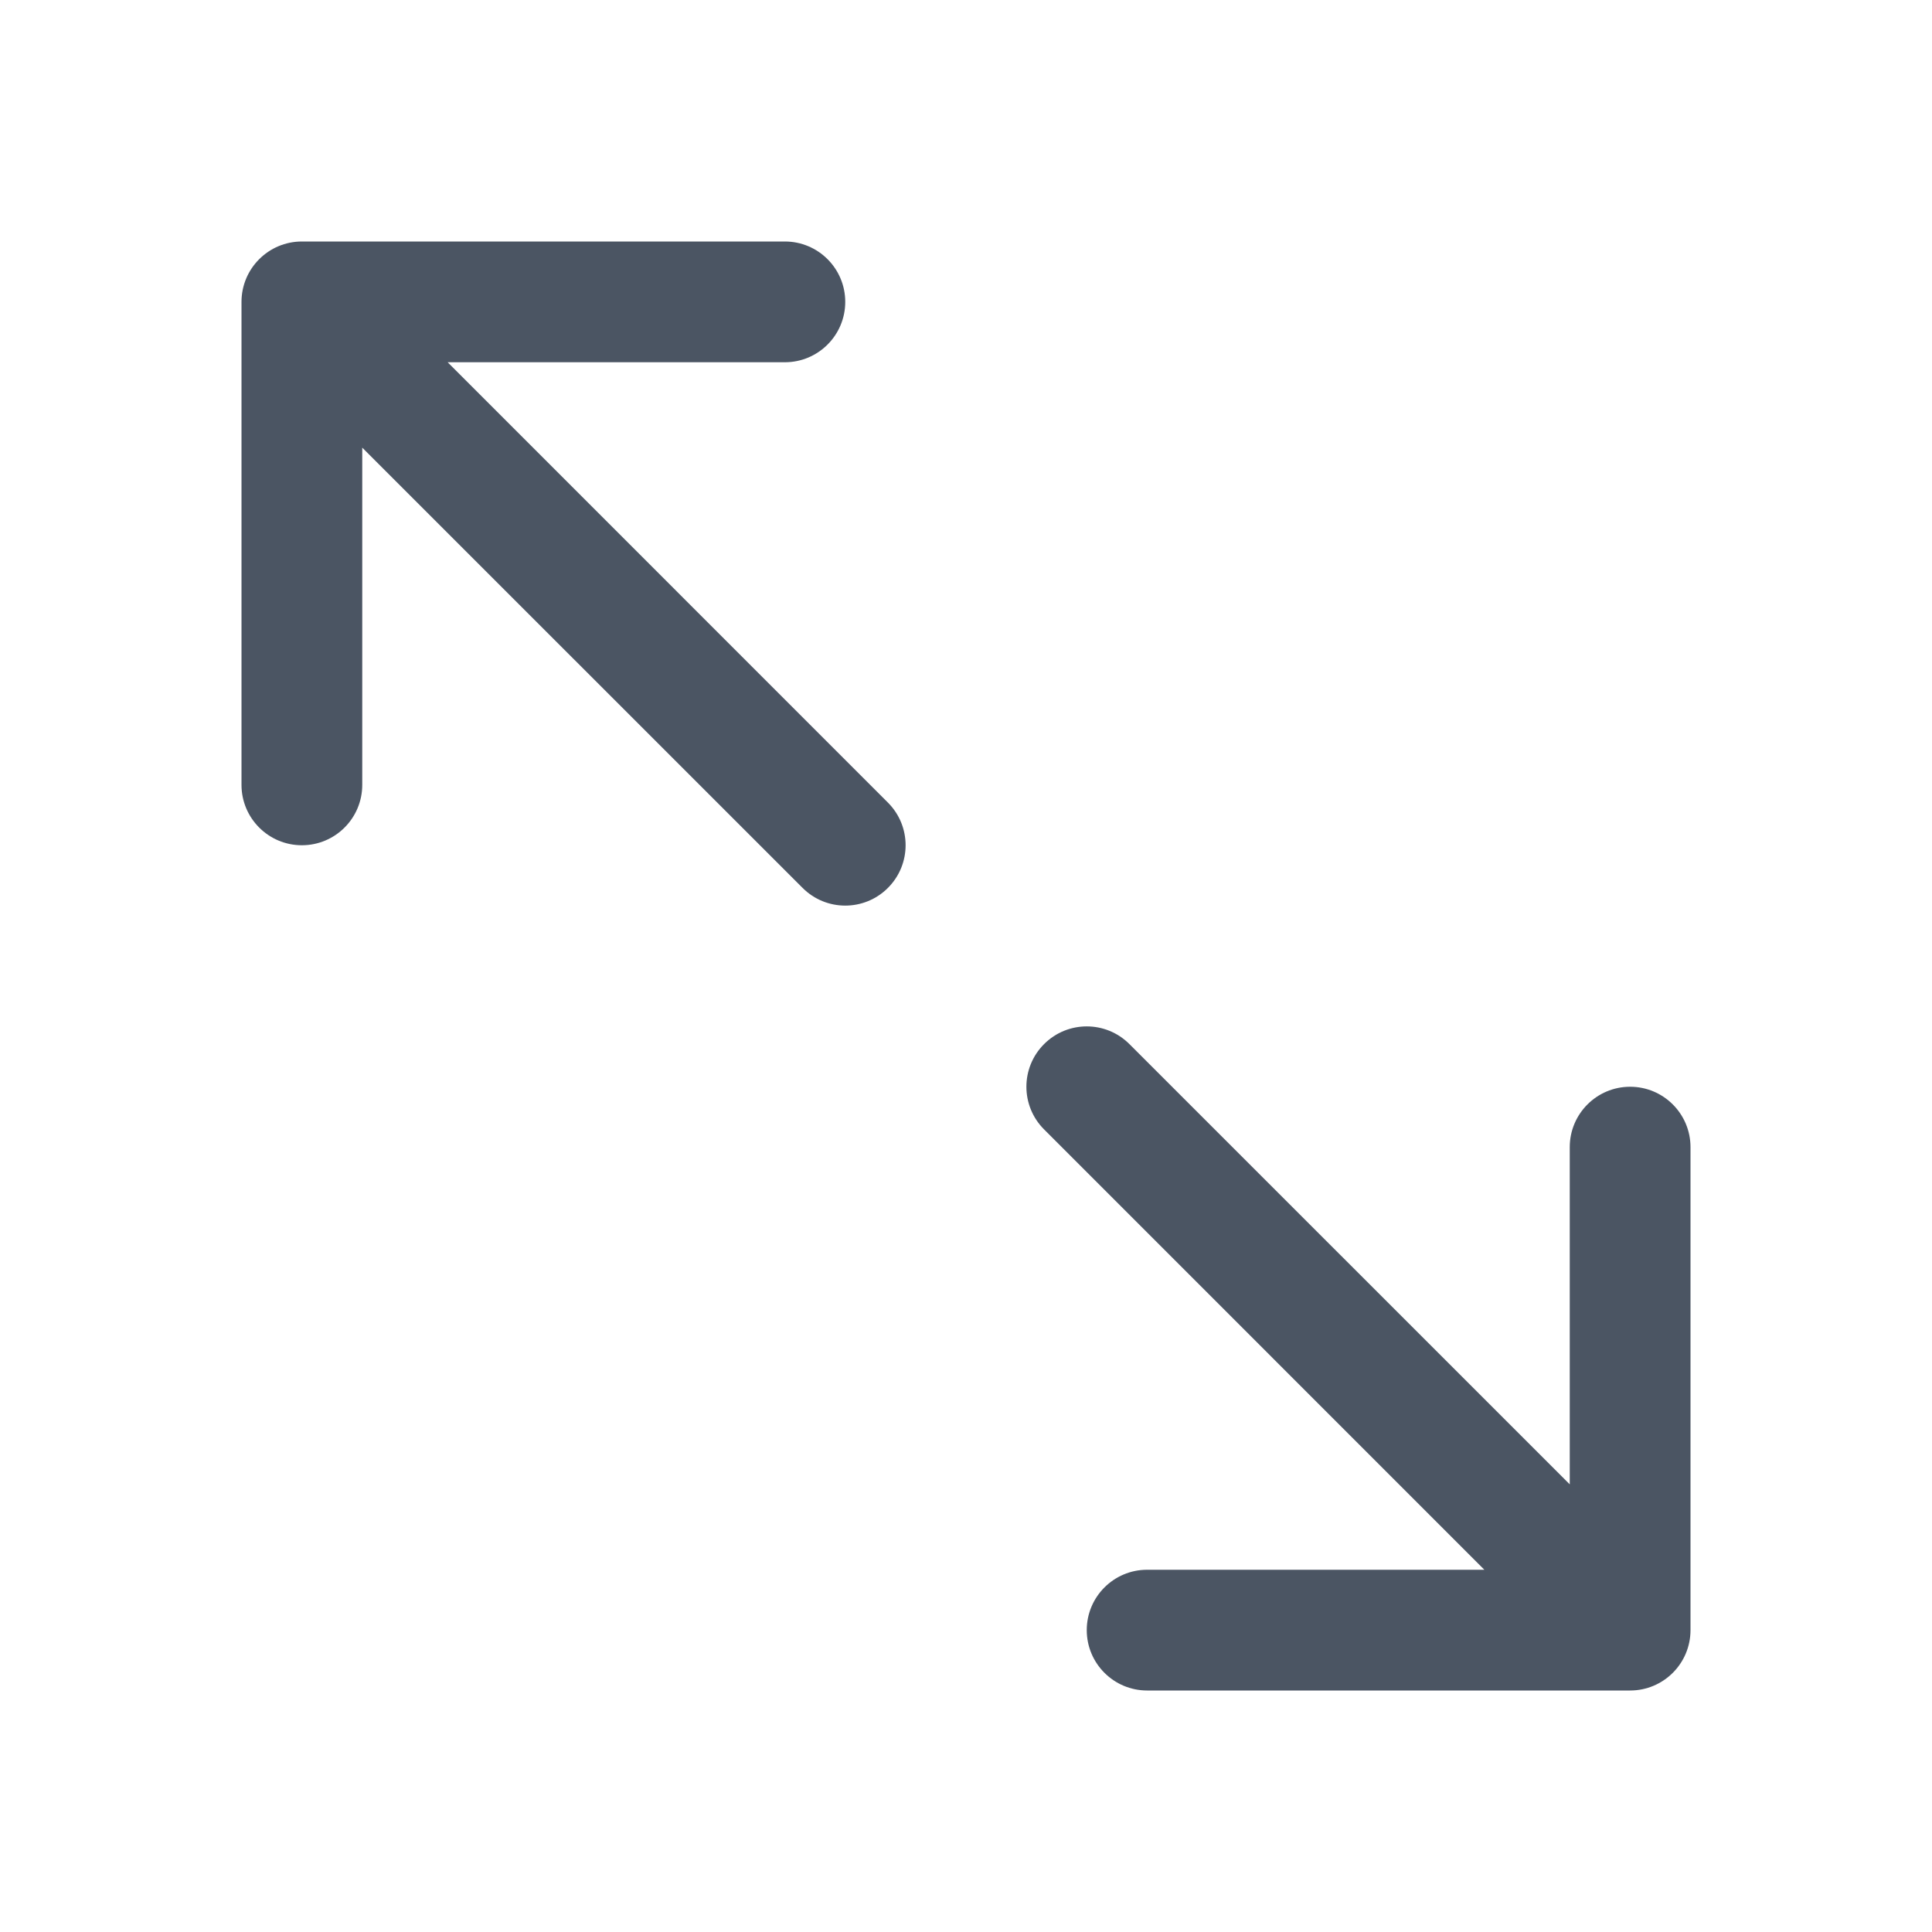
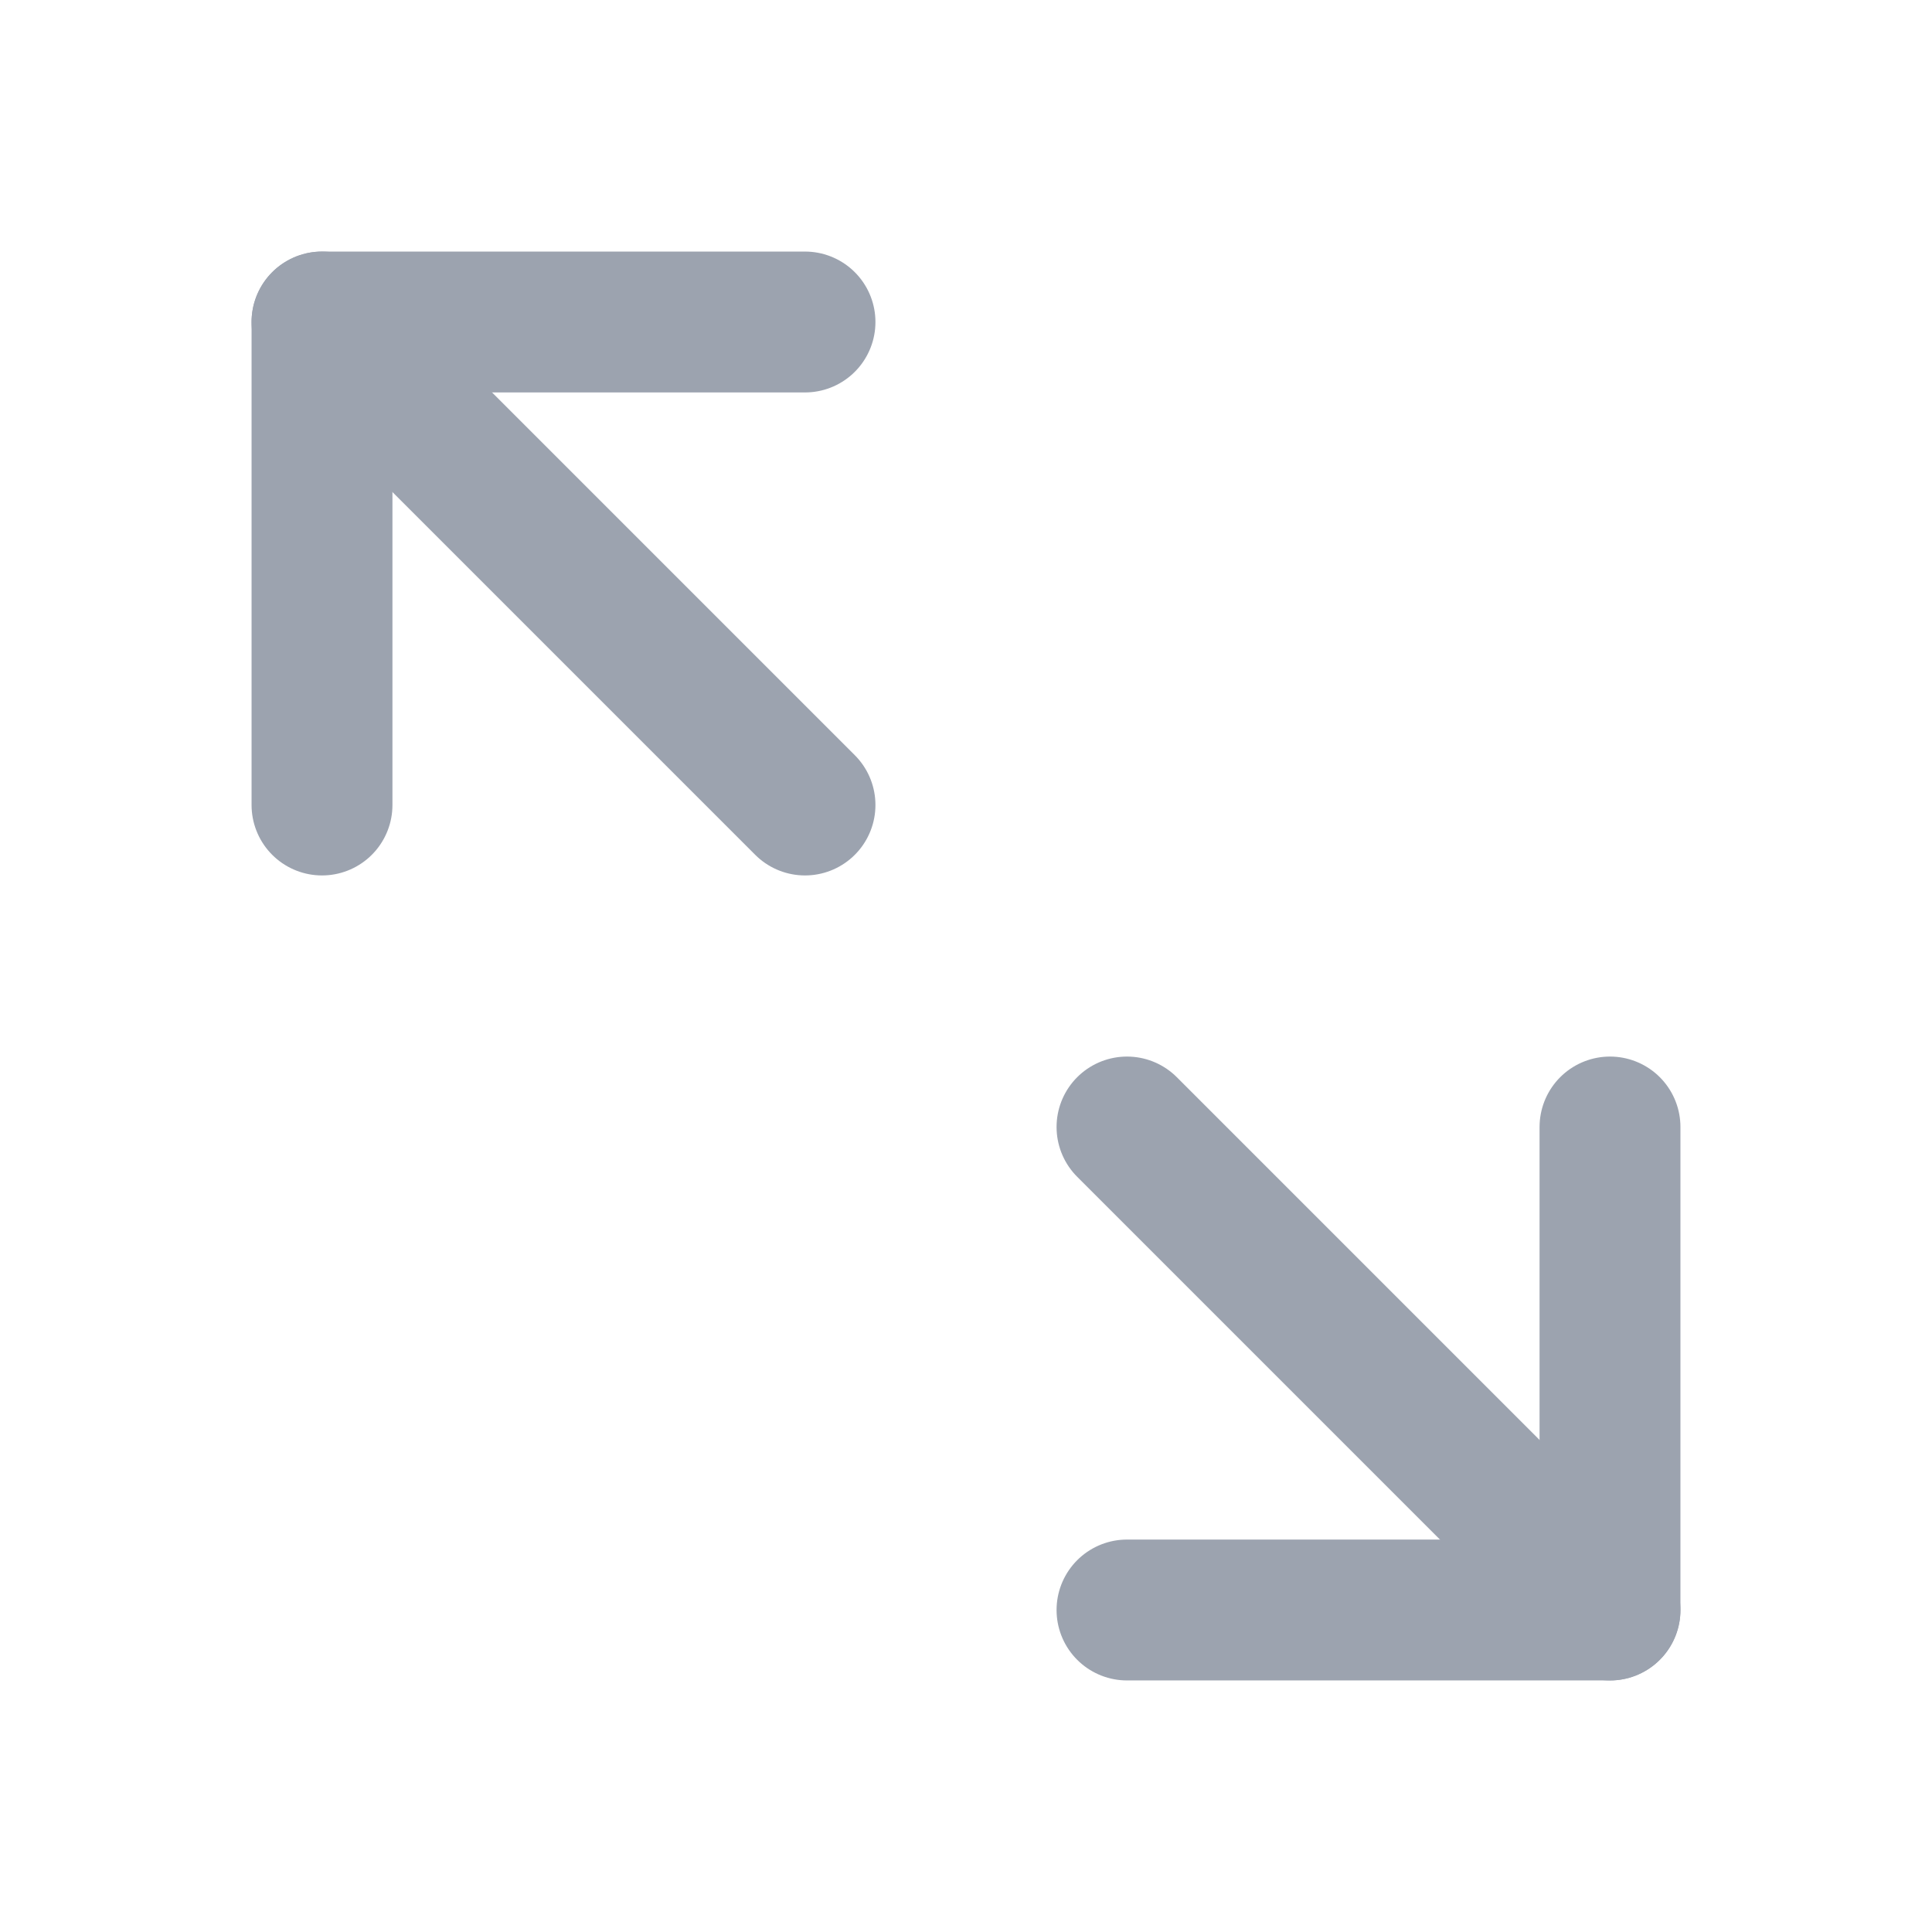
<svg xmlns="http://www.w3.org/2000/svg" width="24" height="24" viewBox="0 0 24 24" fill="none">
-   <path d="M3.75 10.5C4.164 10.5 4.5 10.164 4.5 9.75V5.561L9.97 11.03C10.263 11.323 10.737 11.323 11.03 11.03C11.323 10.737 11.323 10.263 11.03 9.97L5.561 4.5H9.75C10.164 4.5 10.5 4.164 10.5 3.75C10.5 3.336 10.164 3 9.75 3H3.75C3.336 3 3 3.336 3 3.75V9.75C3 10.164 3.336 10.5 3.75 10.5Z" fill="#4B5563" />
-   <path d="M20.25 13.5C19.836 13.5 19.5 13.836 19.5 14.25V18.439L14.03 12.97C13.737 12.677 13.263 12.677 12.97 12.97C12.677 13.263 12.677 13.737 12.97 14.03L18.439 19.5H14.25C13.836 19.5 13.5 19.836 13.5 20.25C13.5 20.664 13.836 21 14.25 21H20.25C20.664 21 21 20.664 21 20.25V14.25C21 13.836 20.664 13.5 20.25 13.5Z" fill="#4B5563" />
+   <path d="M10 4H4V10" stroke="#9CA3AF" stroke-width="1.75" stroke-linecap="round" stroke-linejoin="round" />
+   <path d="M4 4L10 10" stroke="#9CA3AF" stroke-width="1.75" stroke-linecap="round" stroke-linejoin="round" />
+   <path d="M14 20H20V14" stroke="#9CA3AF" stroke-width="1.75" stroke-linecap="round" stroke-linejoin="round" />
+   <path d="M20 20L14 14" stroke="#9CA3AF" stroke-width="1.75" stroke-linecap="round" stroke-linejoin="round" />
</svg>
